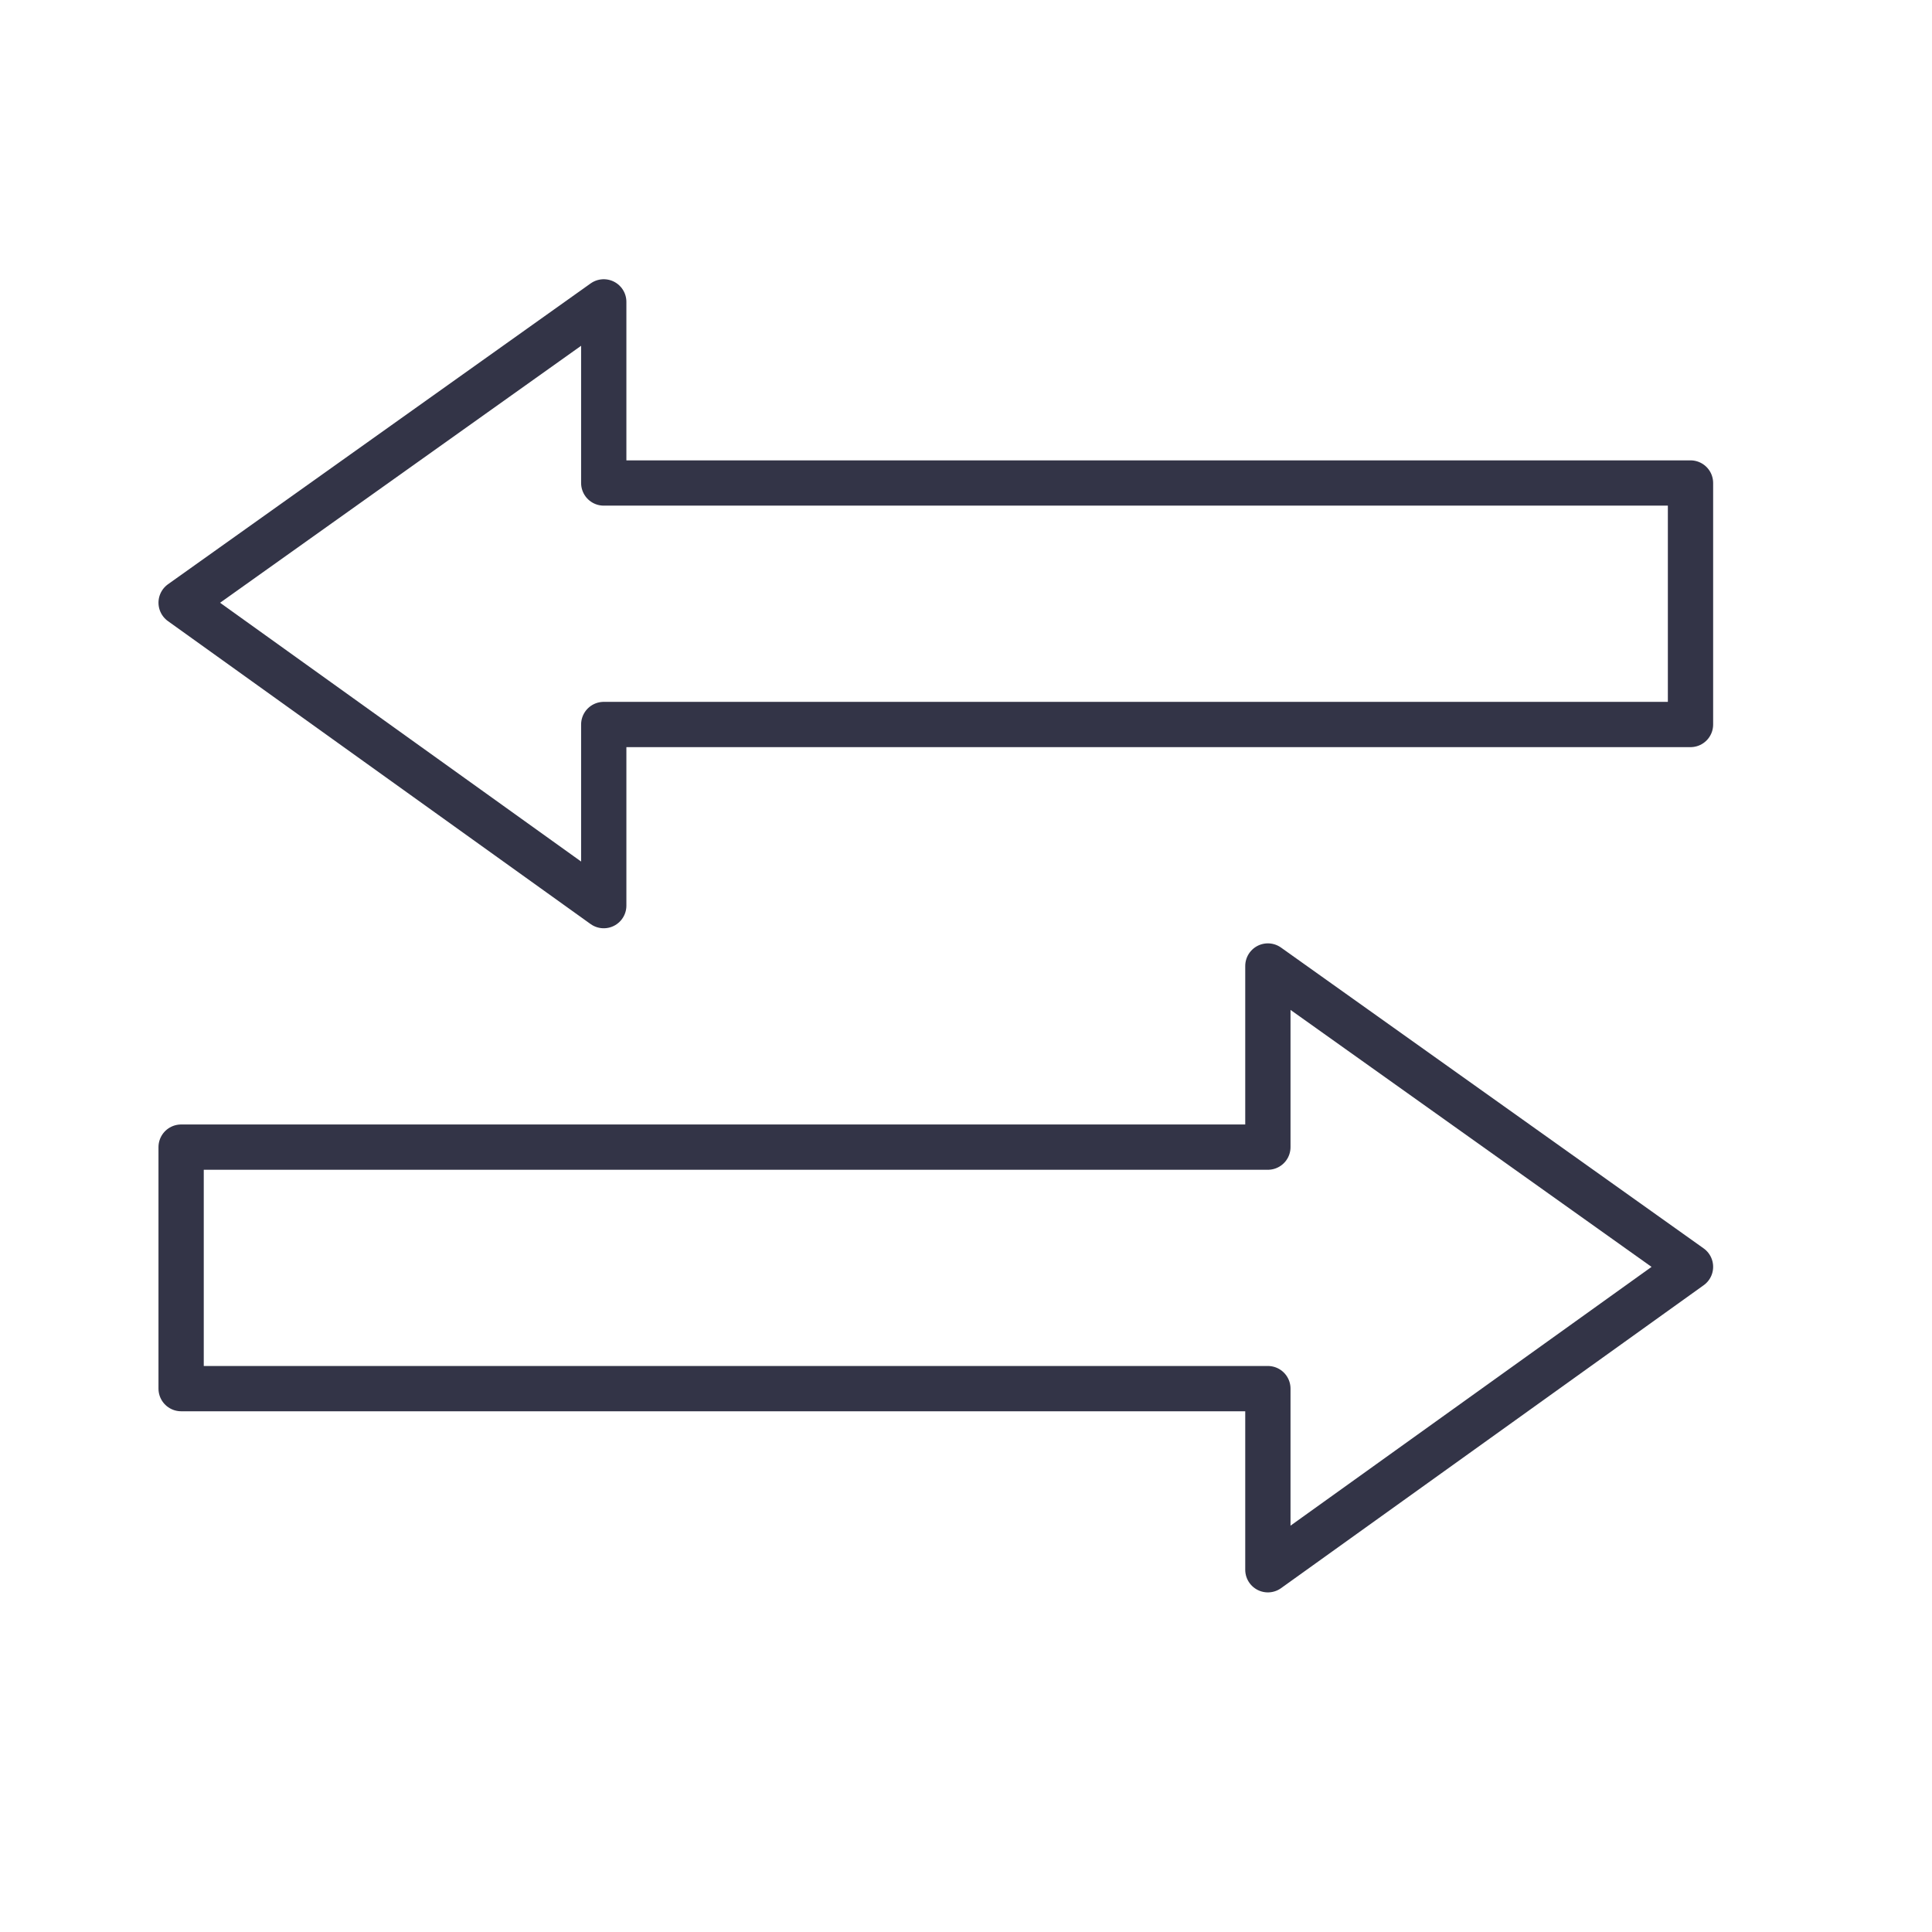
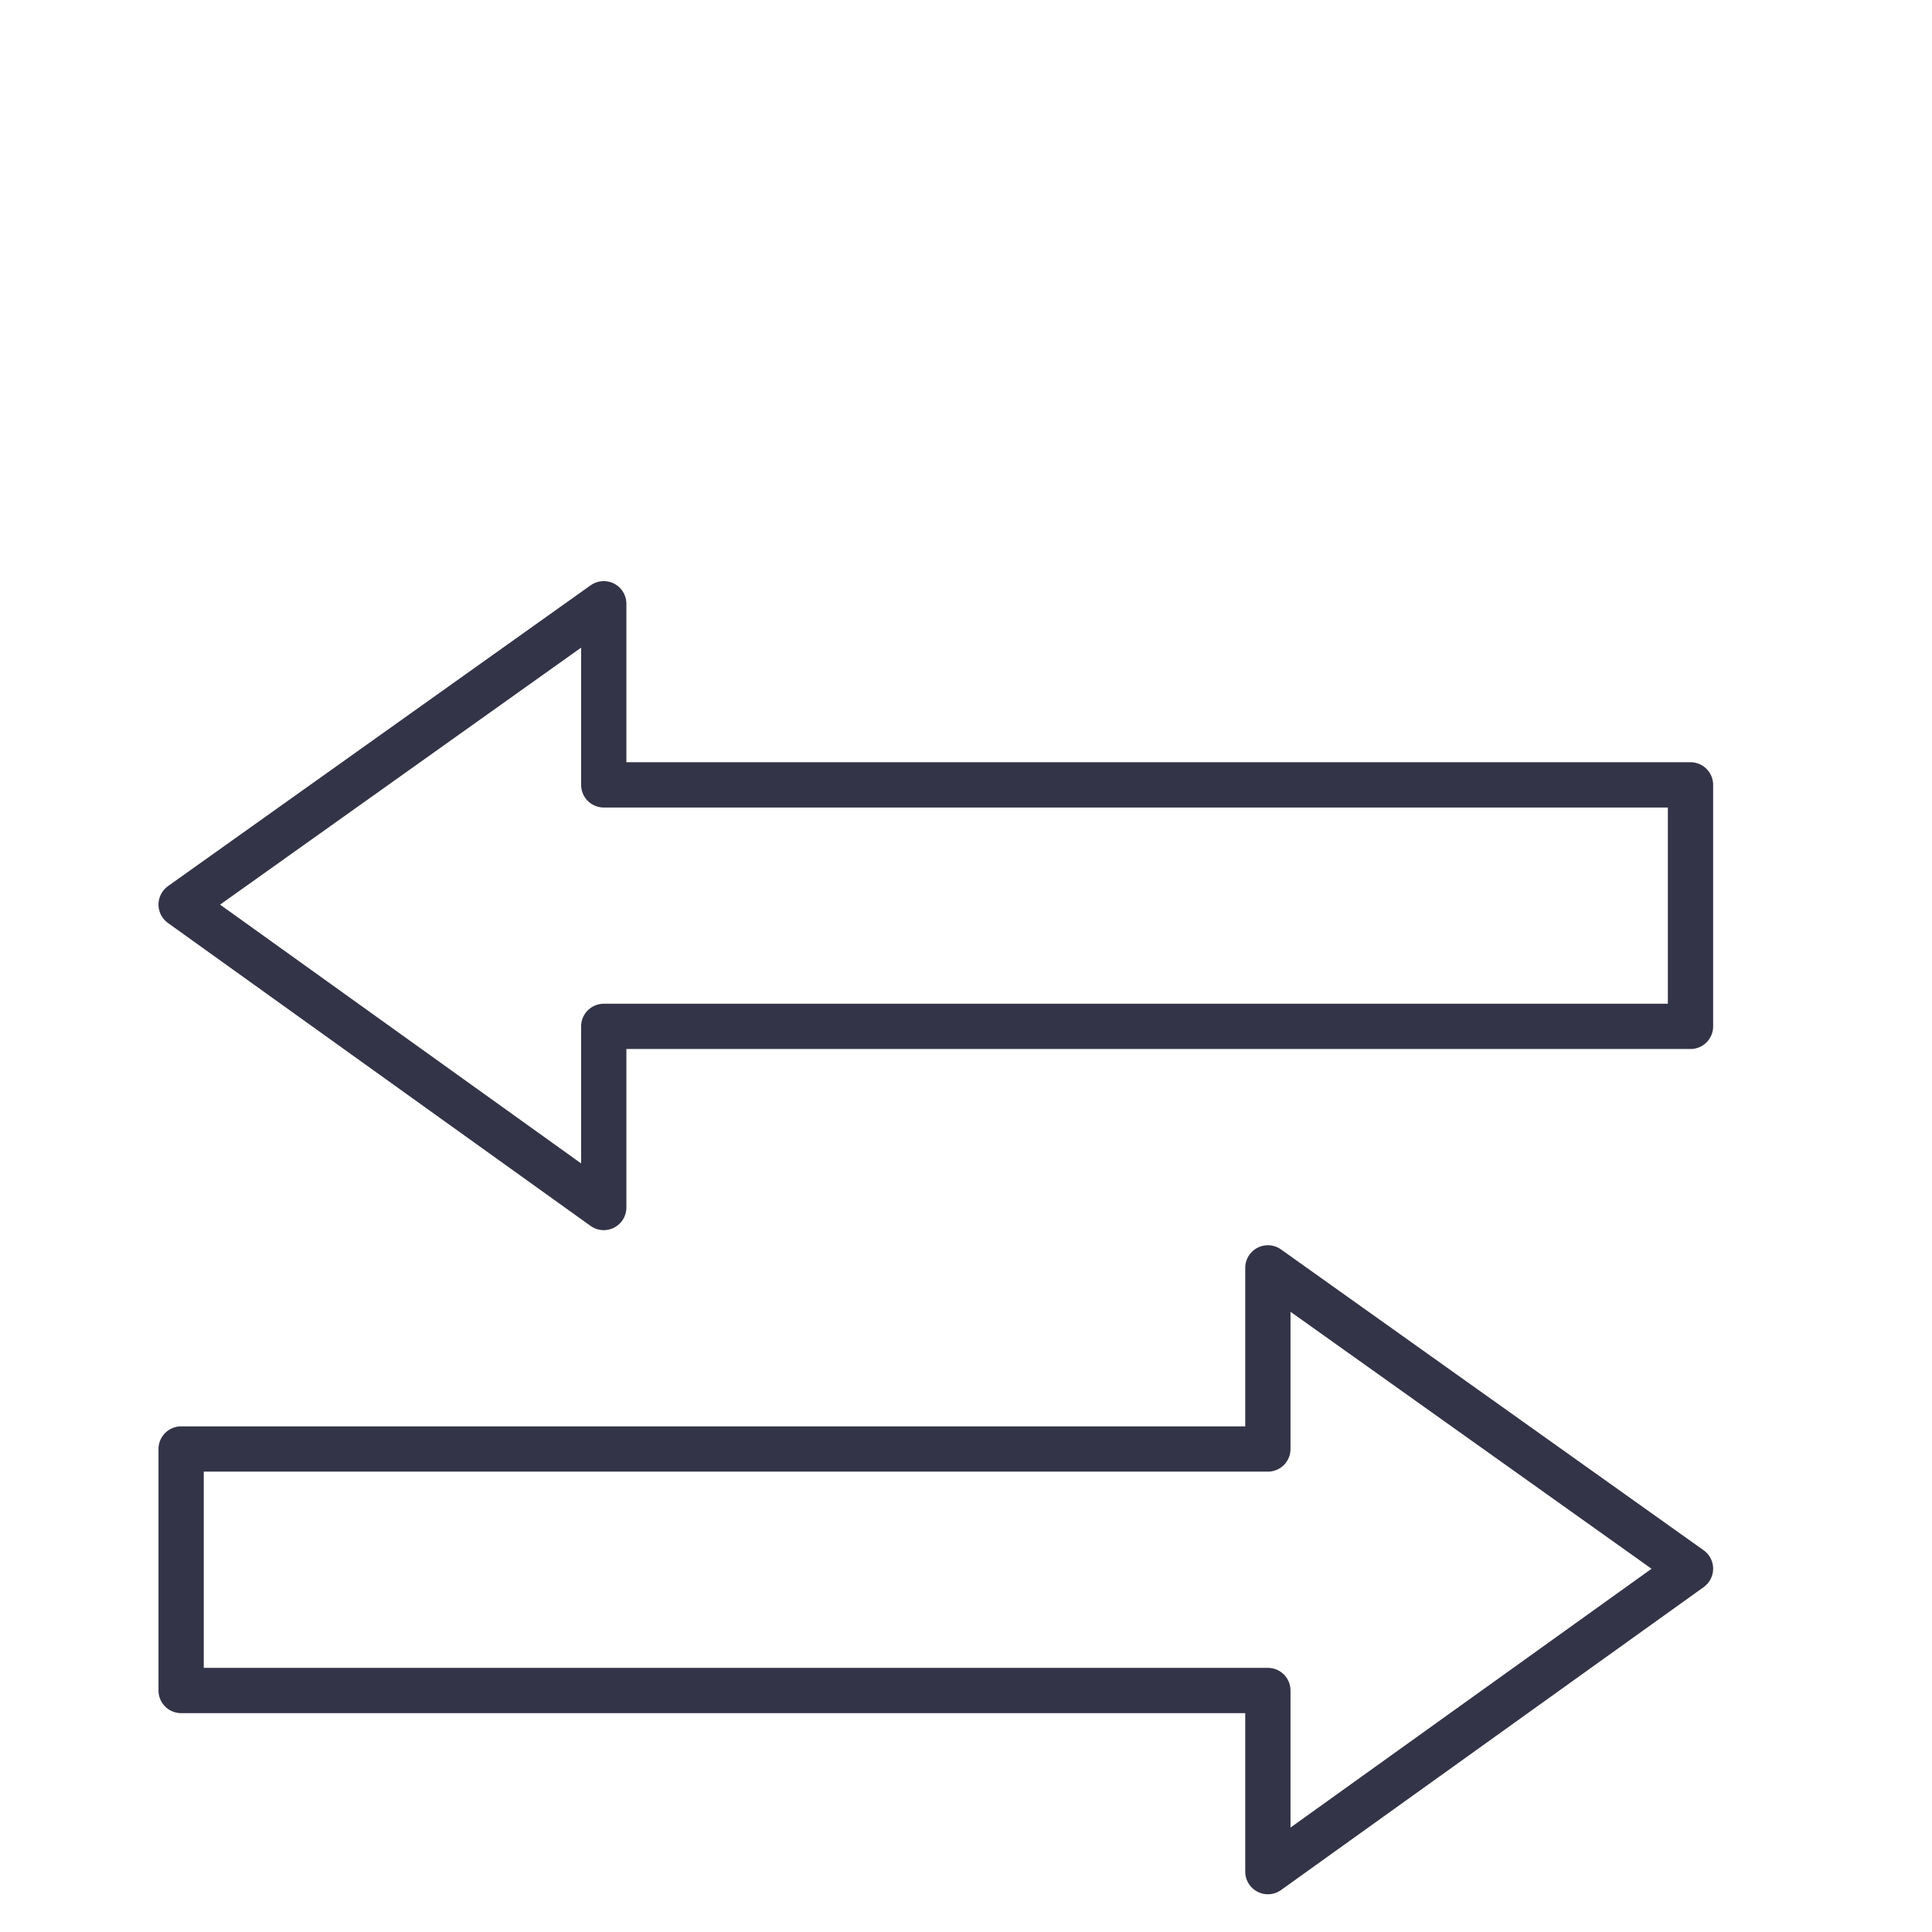
<svg xmlns="http://www.w3.org/2000/svg" id="Layer_1" data-name="Layer 1" viewBox="0 0 128 128">
  <defs>
    <style>.cls-1{fill:none;stroke:#333447;stroke-linejoin:round;stroke-width:3px;}</style>
  </defs>
-   <polygon class="cls-1" points="12 39.93 40 20 40 32 112 32 112 48 40 48 40 60 12 39.93" />
-   <polygon class="cls-1" points="112 83.93 84 64 84 76 12 76 12 92 84 92 84 104 112 83.93" />
+   <polygon class="cls-1" points="12 59.93 40 40 40 52 112 52 112 68 40 68 40 80 12 59.93" />
+   <polygon class="cls-1" points="112 103.93 84 84 84 96 12 96 12 112 84 112 84 124 112 103.93" />
</svg>
